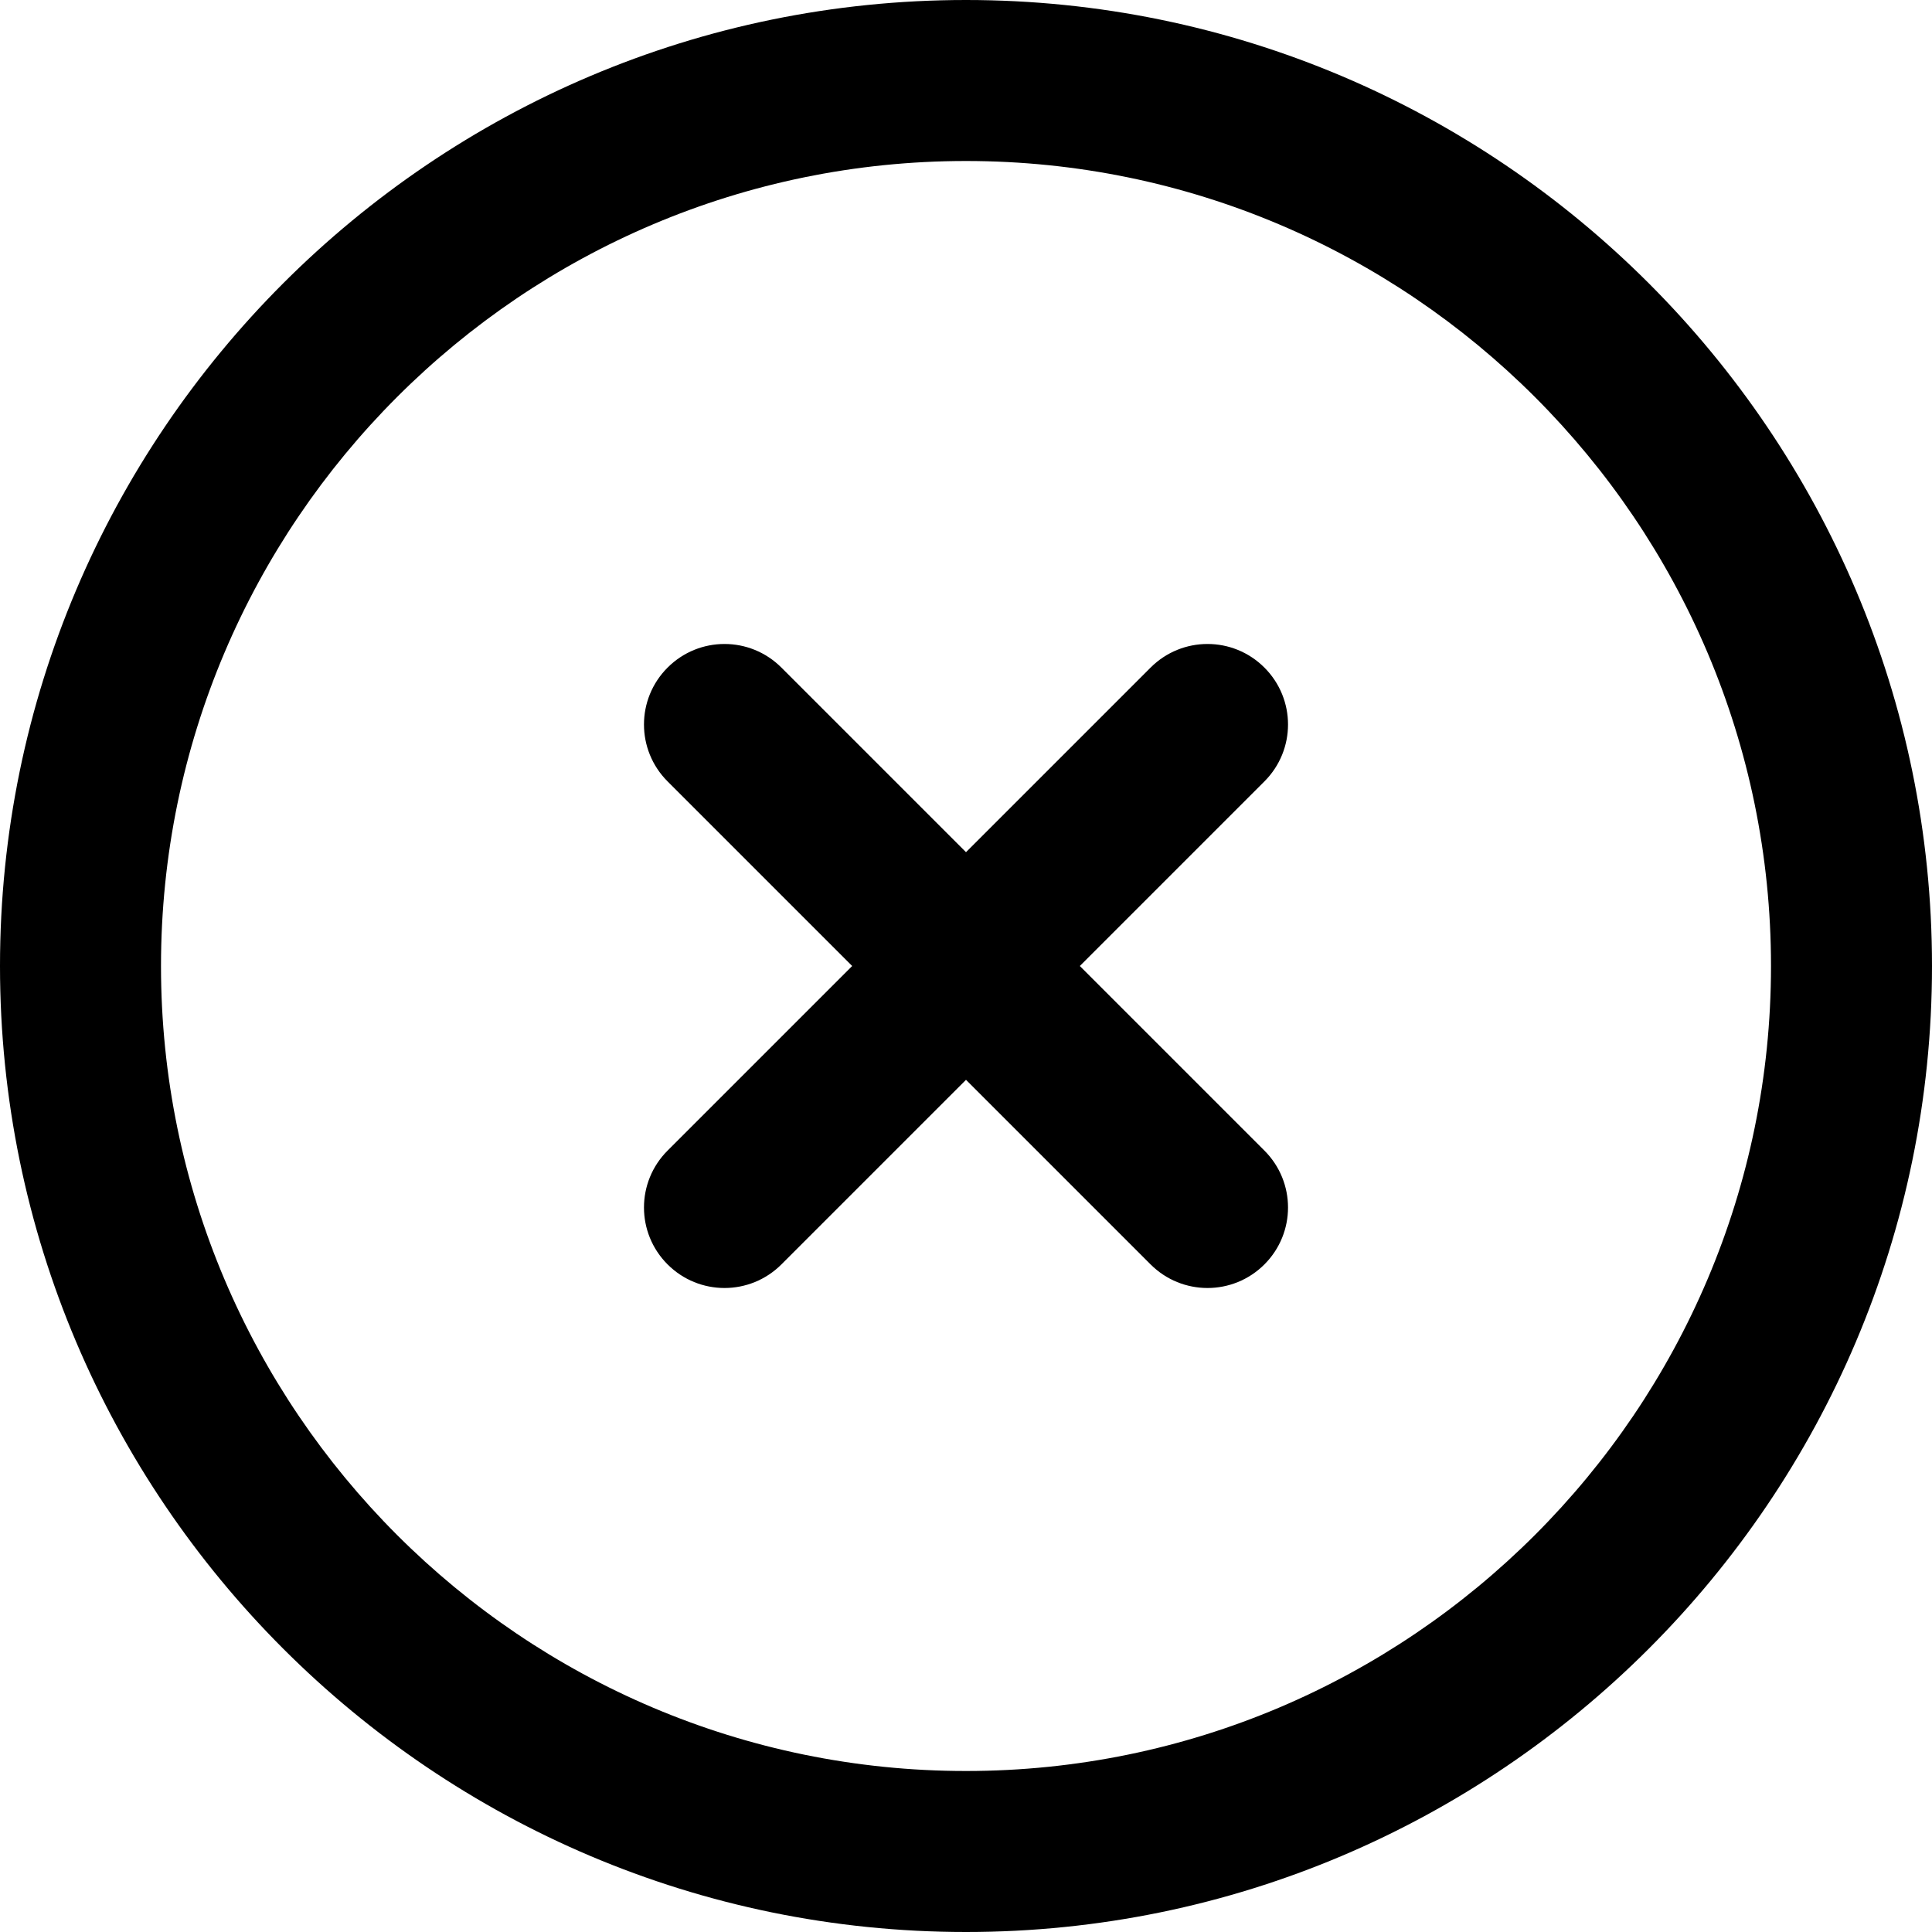
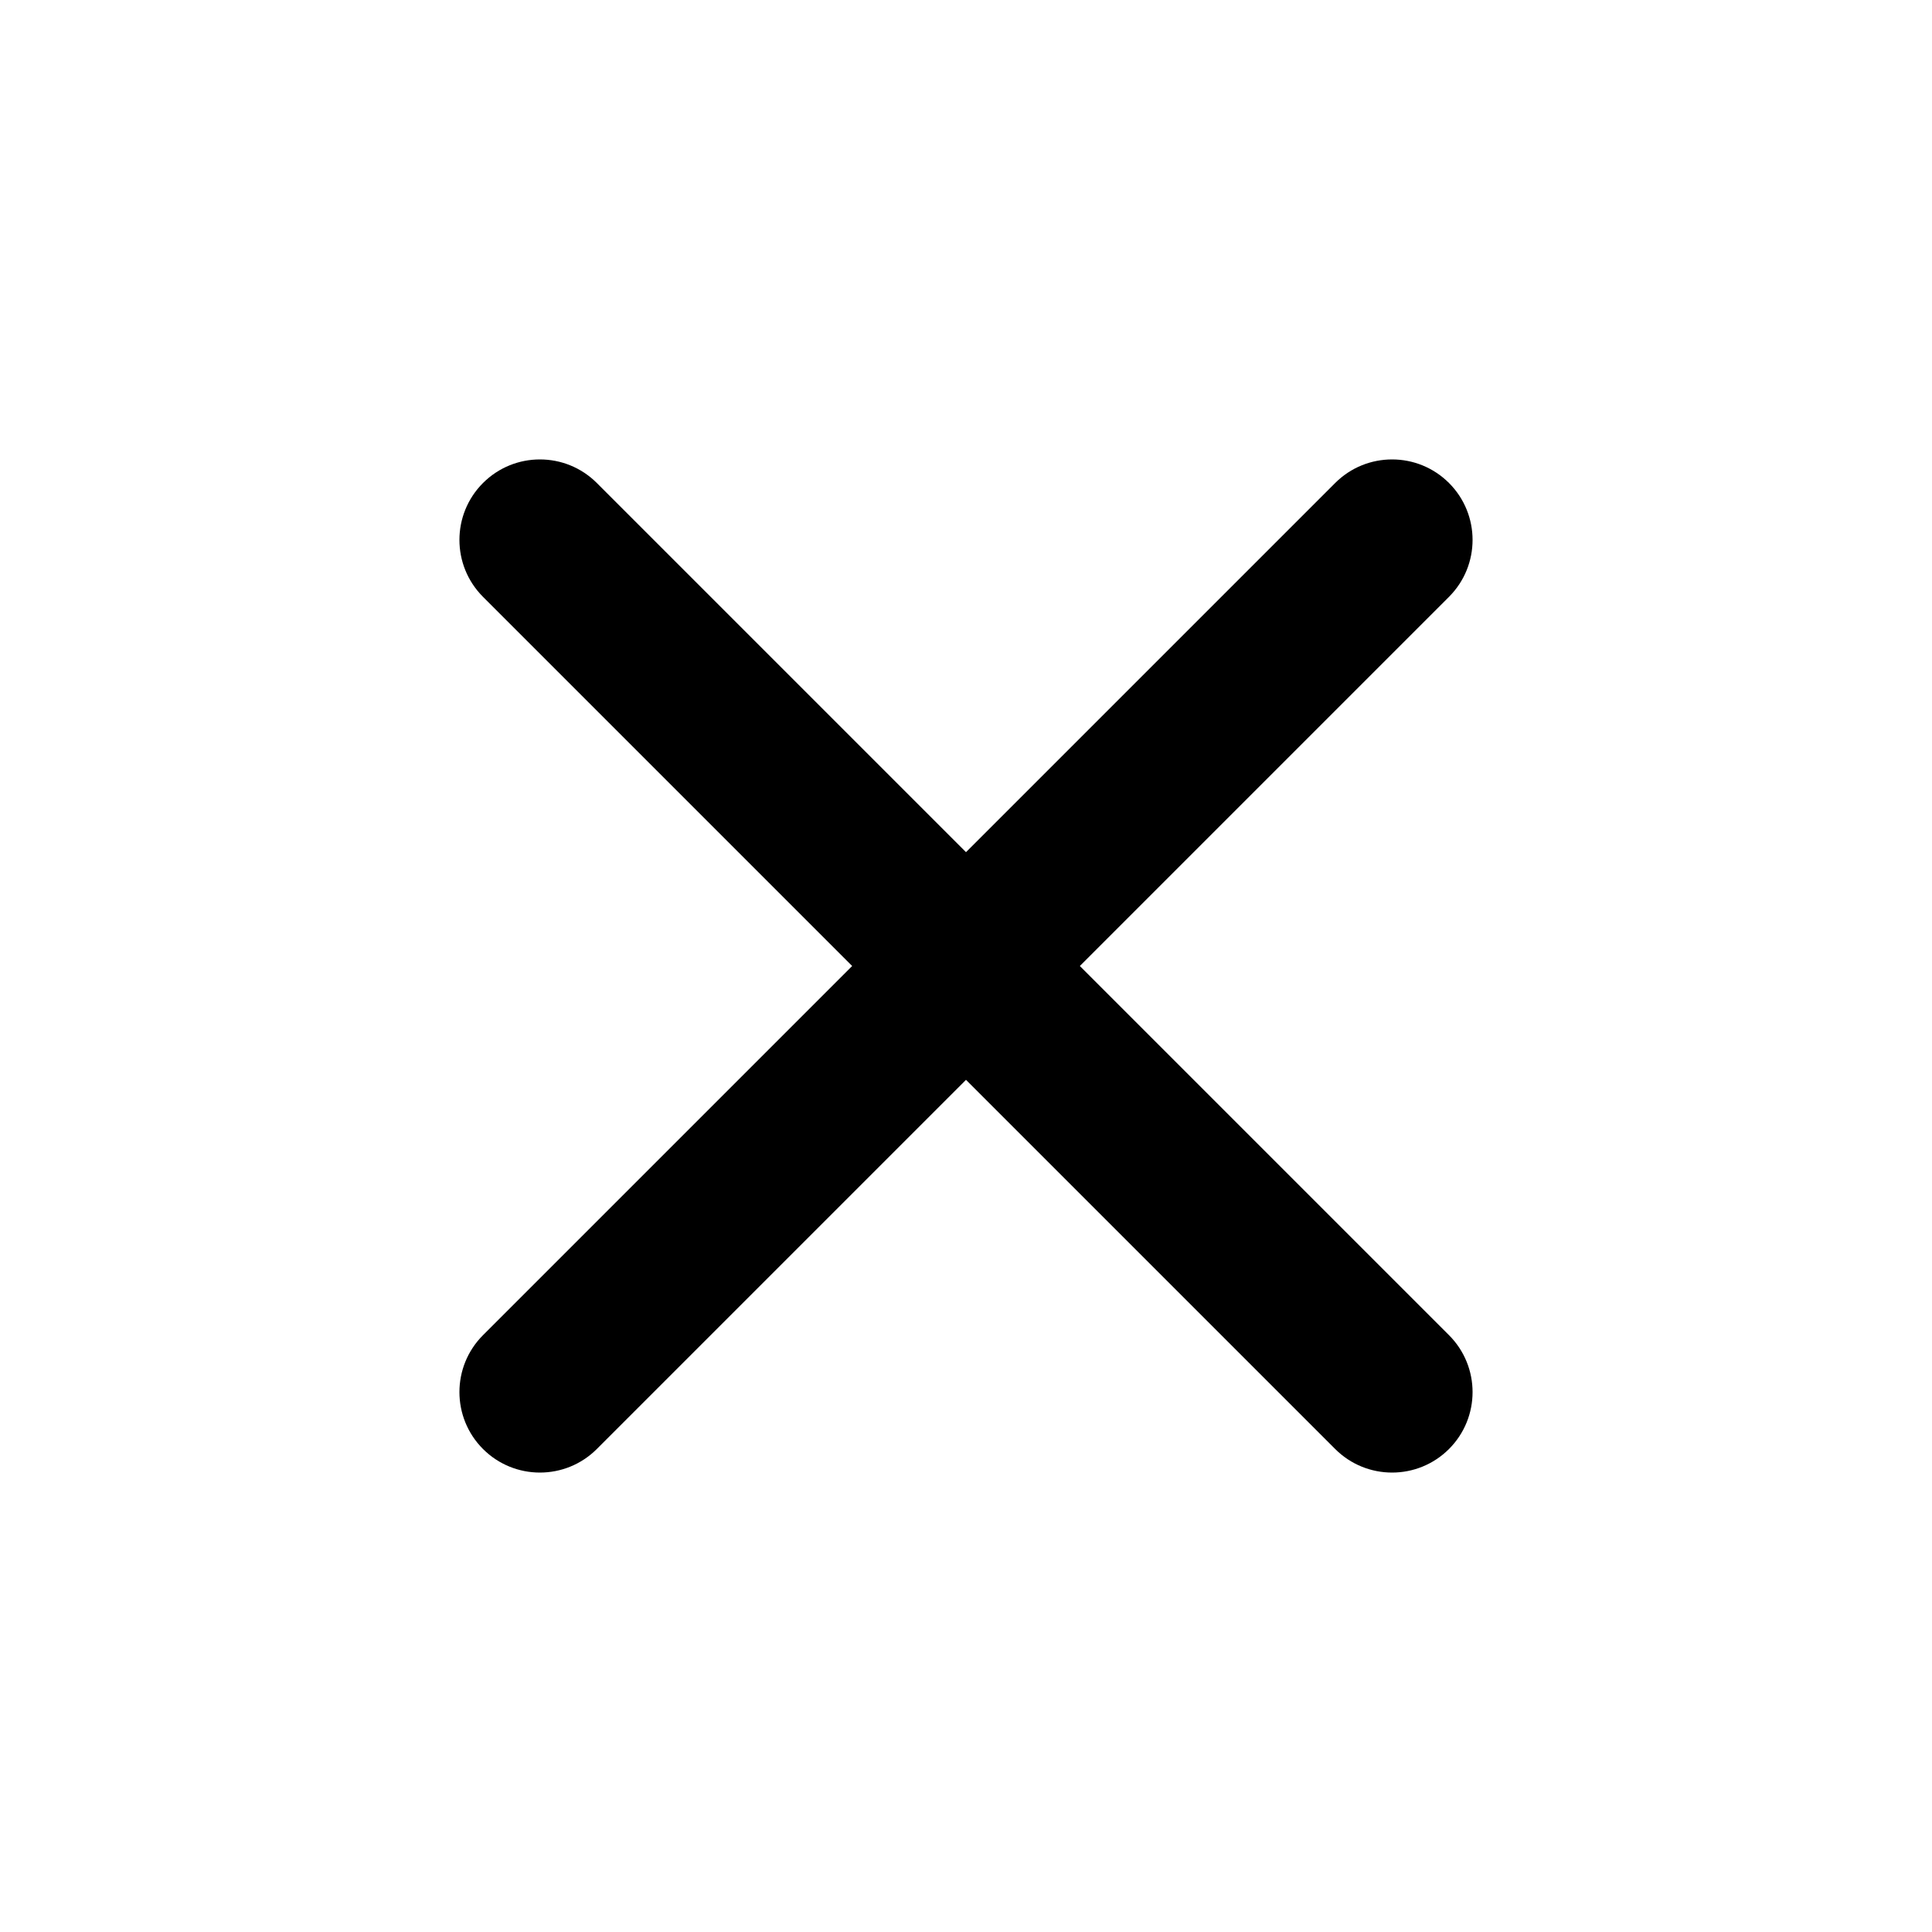
- <svg xmlns="http://www.w3.org/2000/svg" id="Layer_1" data-name="Layer 1" viewBox="0 0 24 24" width="512" height="512">
-   <path d="m15.707,9.707l-2.293,2.293,2.293,2.293c.391.391.391,1.023,0,1.414-.195.195-.451.293-.707.293s-.512-.098-.707-.293l-2.293-2.293-2.293,2.293c-.195.195-.451.293-.707.293s-.512-.098-.707-.293c-.391-.391-.391-1.023,0-1.414l2.293-2.293-2.293-2.293c-.391-.391-.391-1.023,0-1.414s1.023-.391,1.414,0l2.293,2.293,2.293-2.293c.391-.391,1.023-.391,1.414,0s.391,1.023,0,1.414Zm8.293,2.293c0,6.617-5.383,12-12,12S0,18.617,0,12,5.383,0,12,0s12,5.383,12,12Zm-2,0c0-5.514-4.486-10-10-10S2,6.486,2,12s4.486,10,10,10,10-4.486,10-10Z" />
+ <svg xmlns="http://www.w3.org/2000/svg" id="Outline" viewBox="0 0 24 24" width="512" height="512">
+   <path d="M18,6h0a1,1,0,0,0-1.414,0L12,10.586,7.414,6A1,1,0,0,0,6,6H6A1,1,0,0,0,6,7.414L10.586,12,6,16.586A1,1,0,0,0,6,18H6a1,1,0,0,0,1.414,0L12,13.414,16.586,18A1,1,0,0,0,18,18h0a1,1,0,0,0,0-1.414L13.414,12,18,7.414A1,1,0,0,0,18,6Z" />
</svg>
